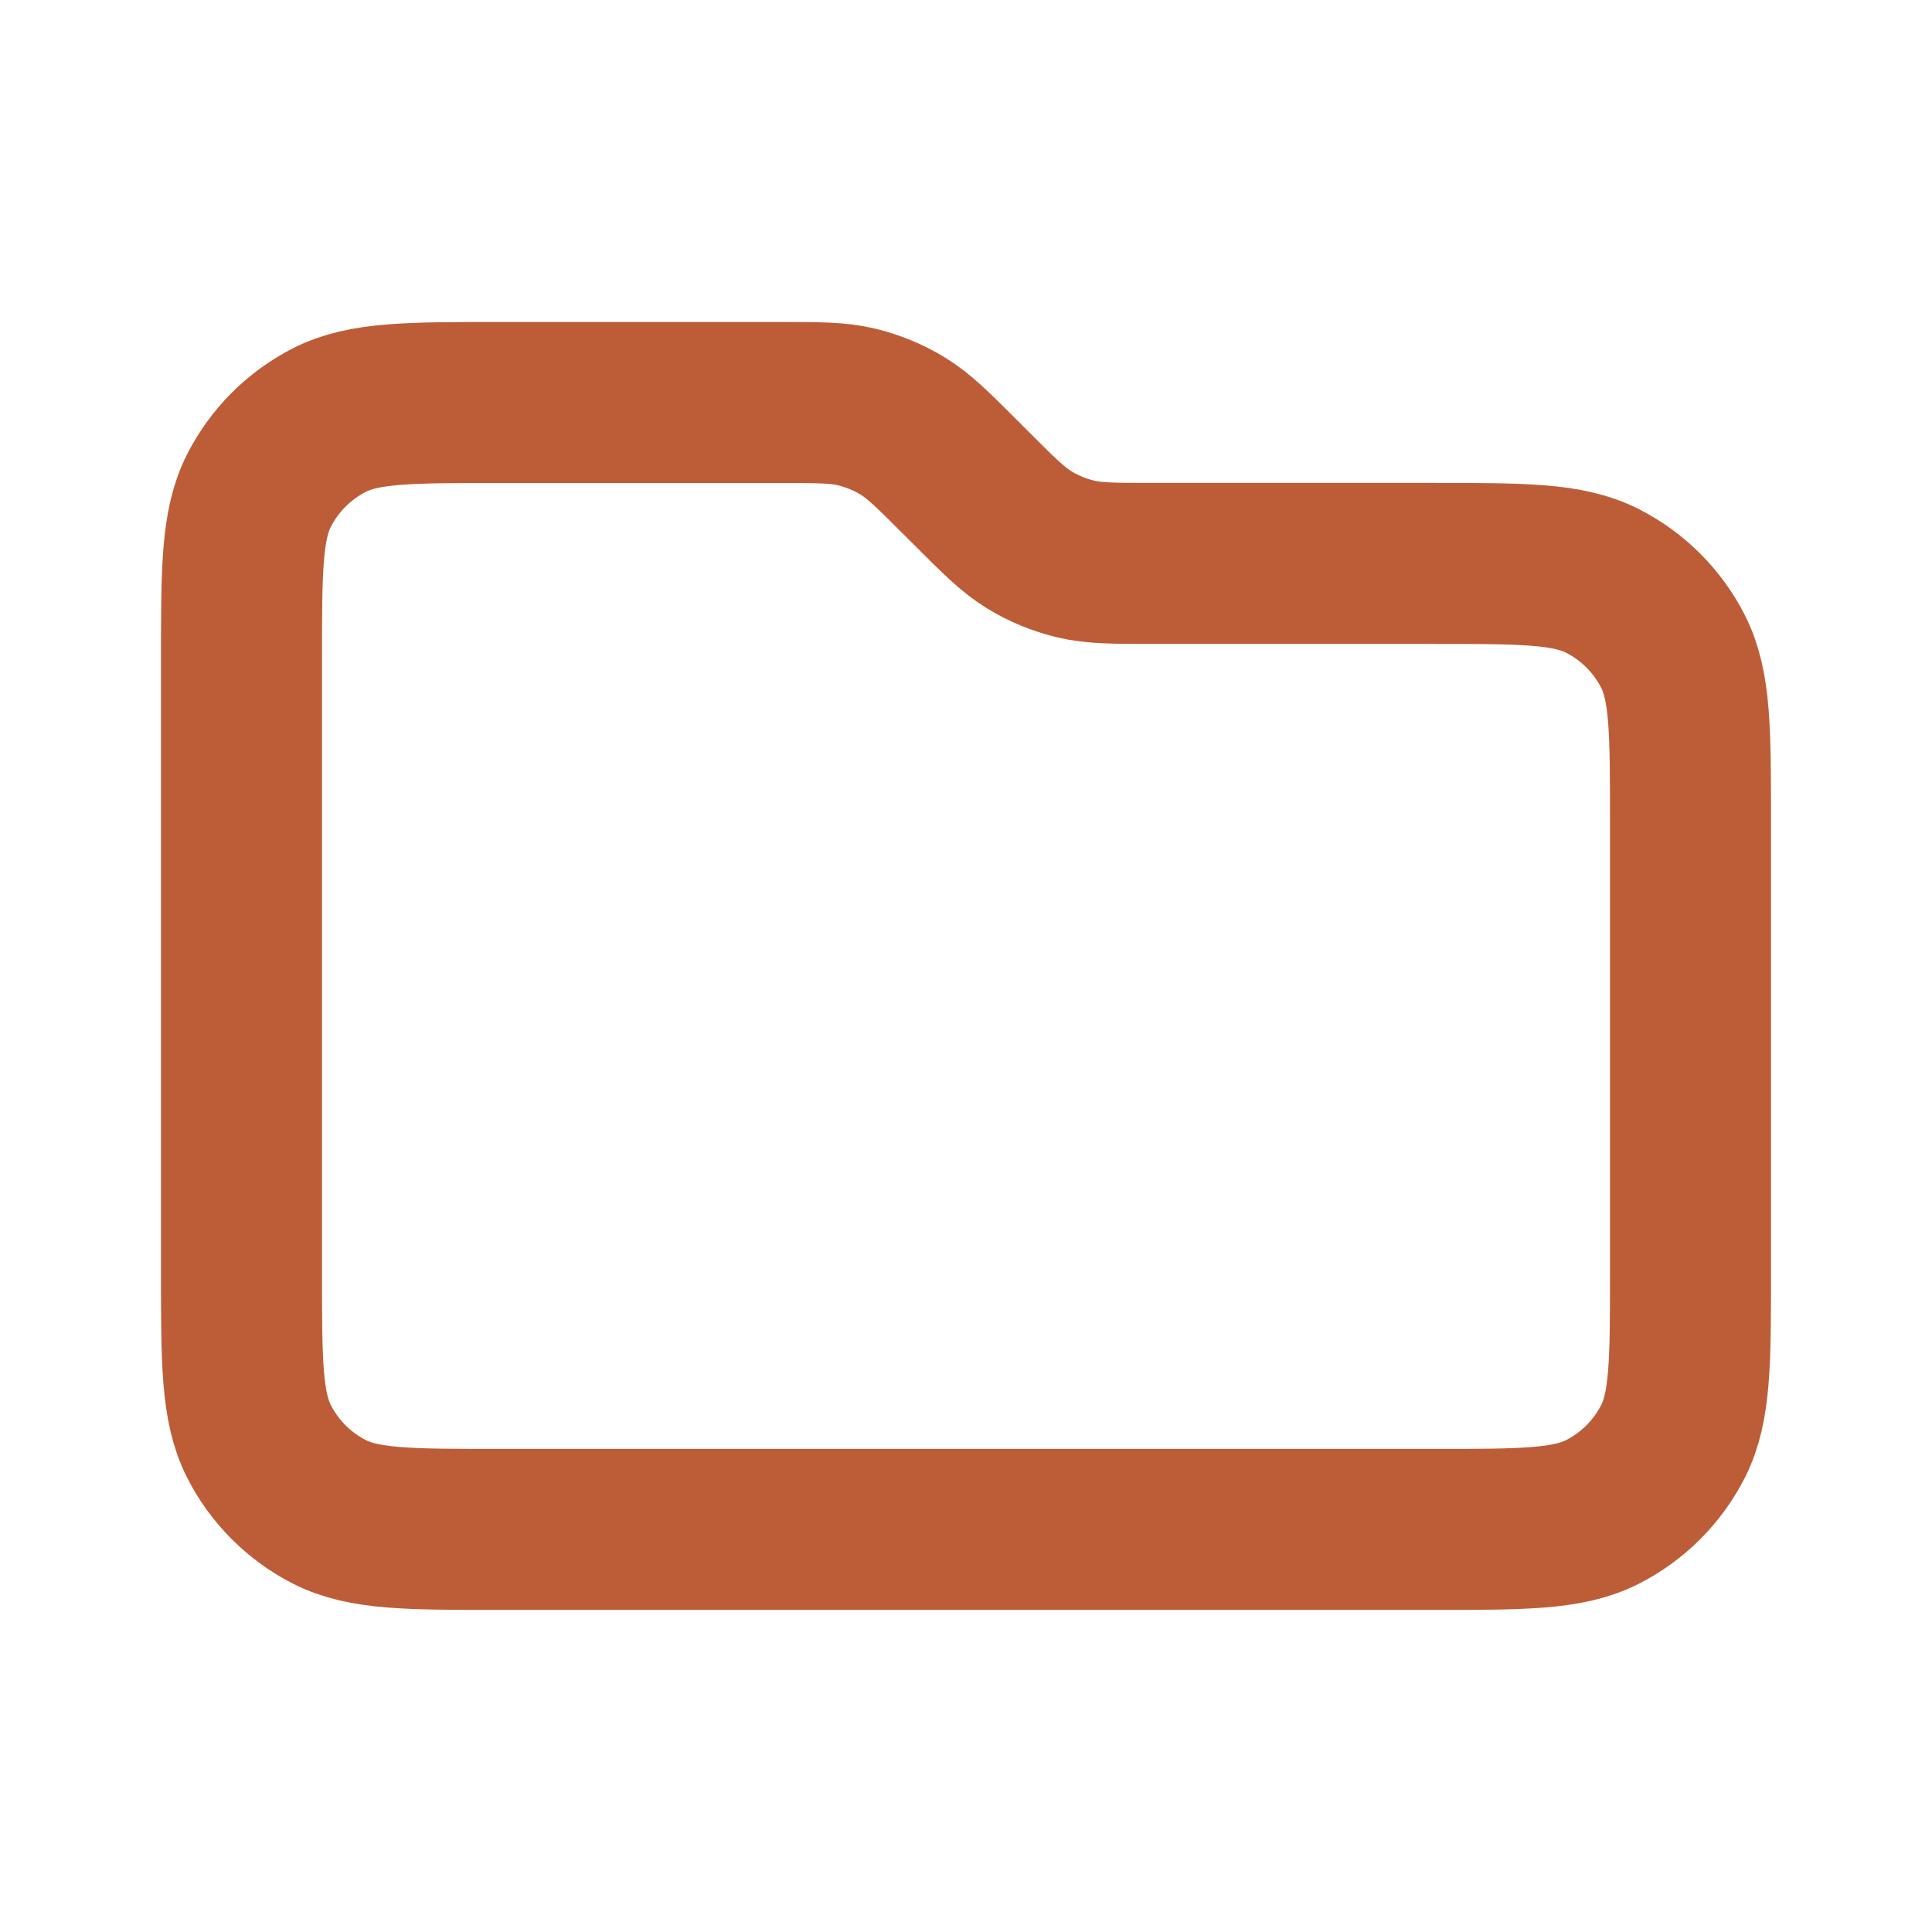
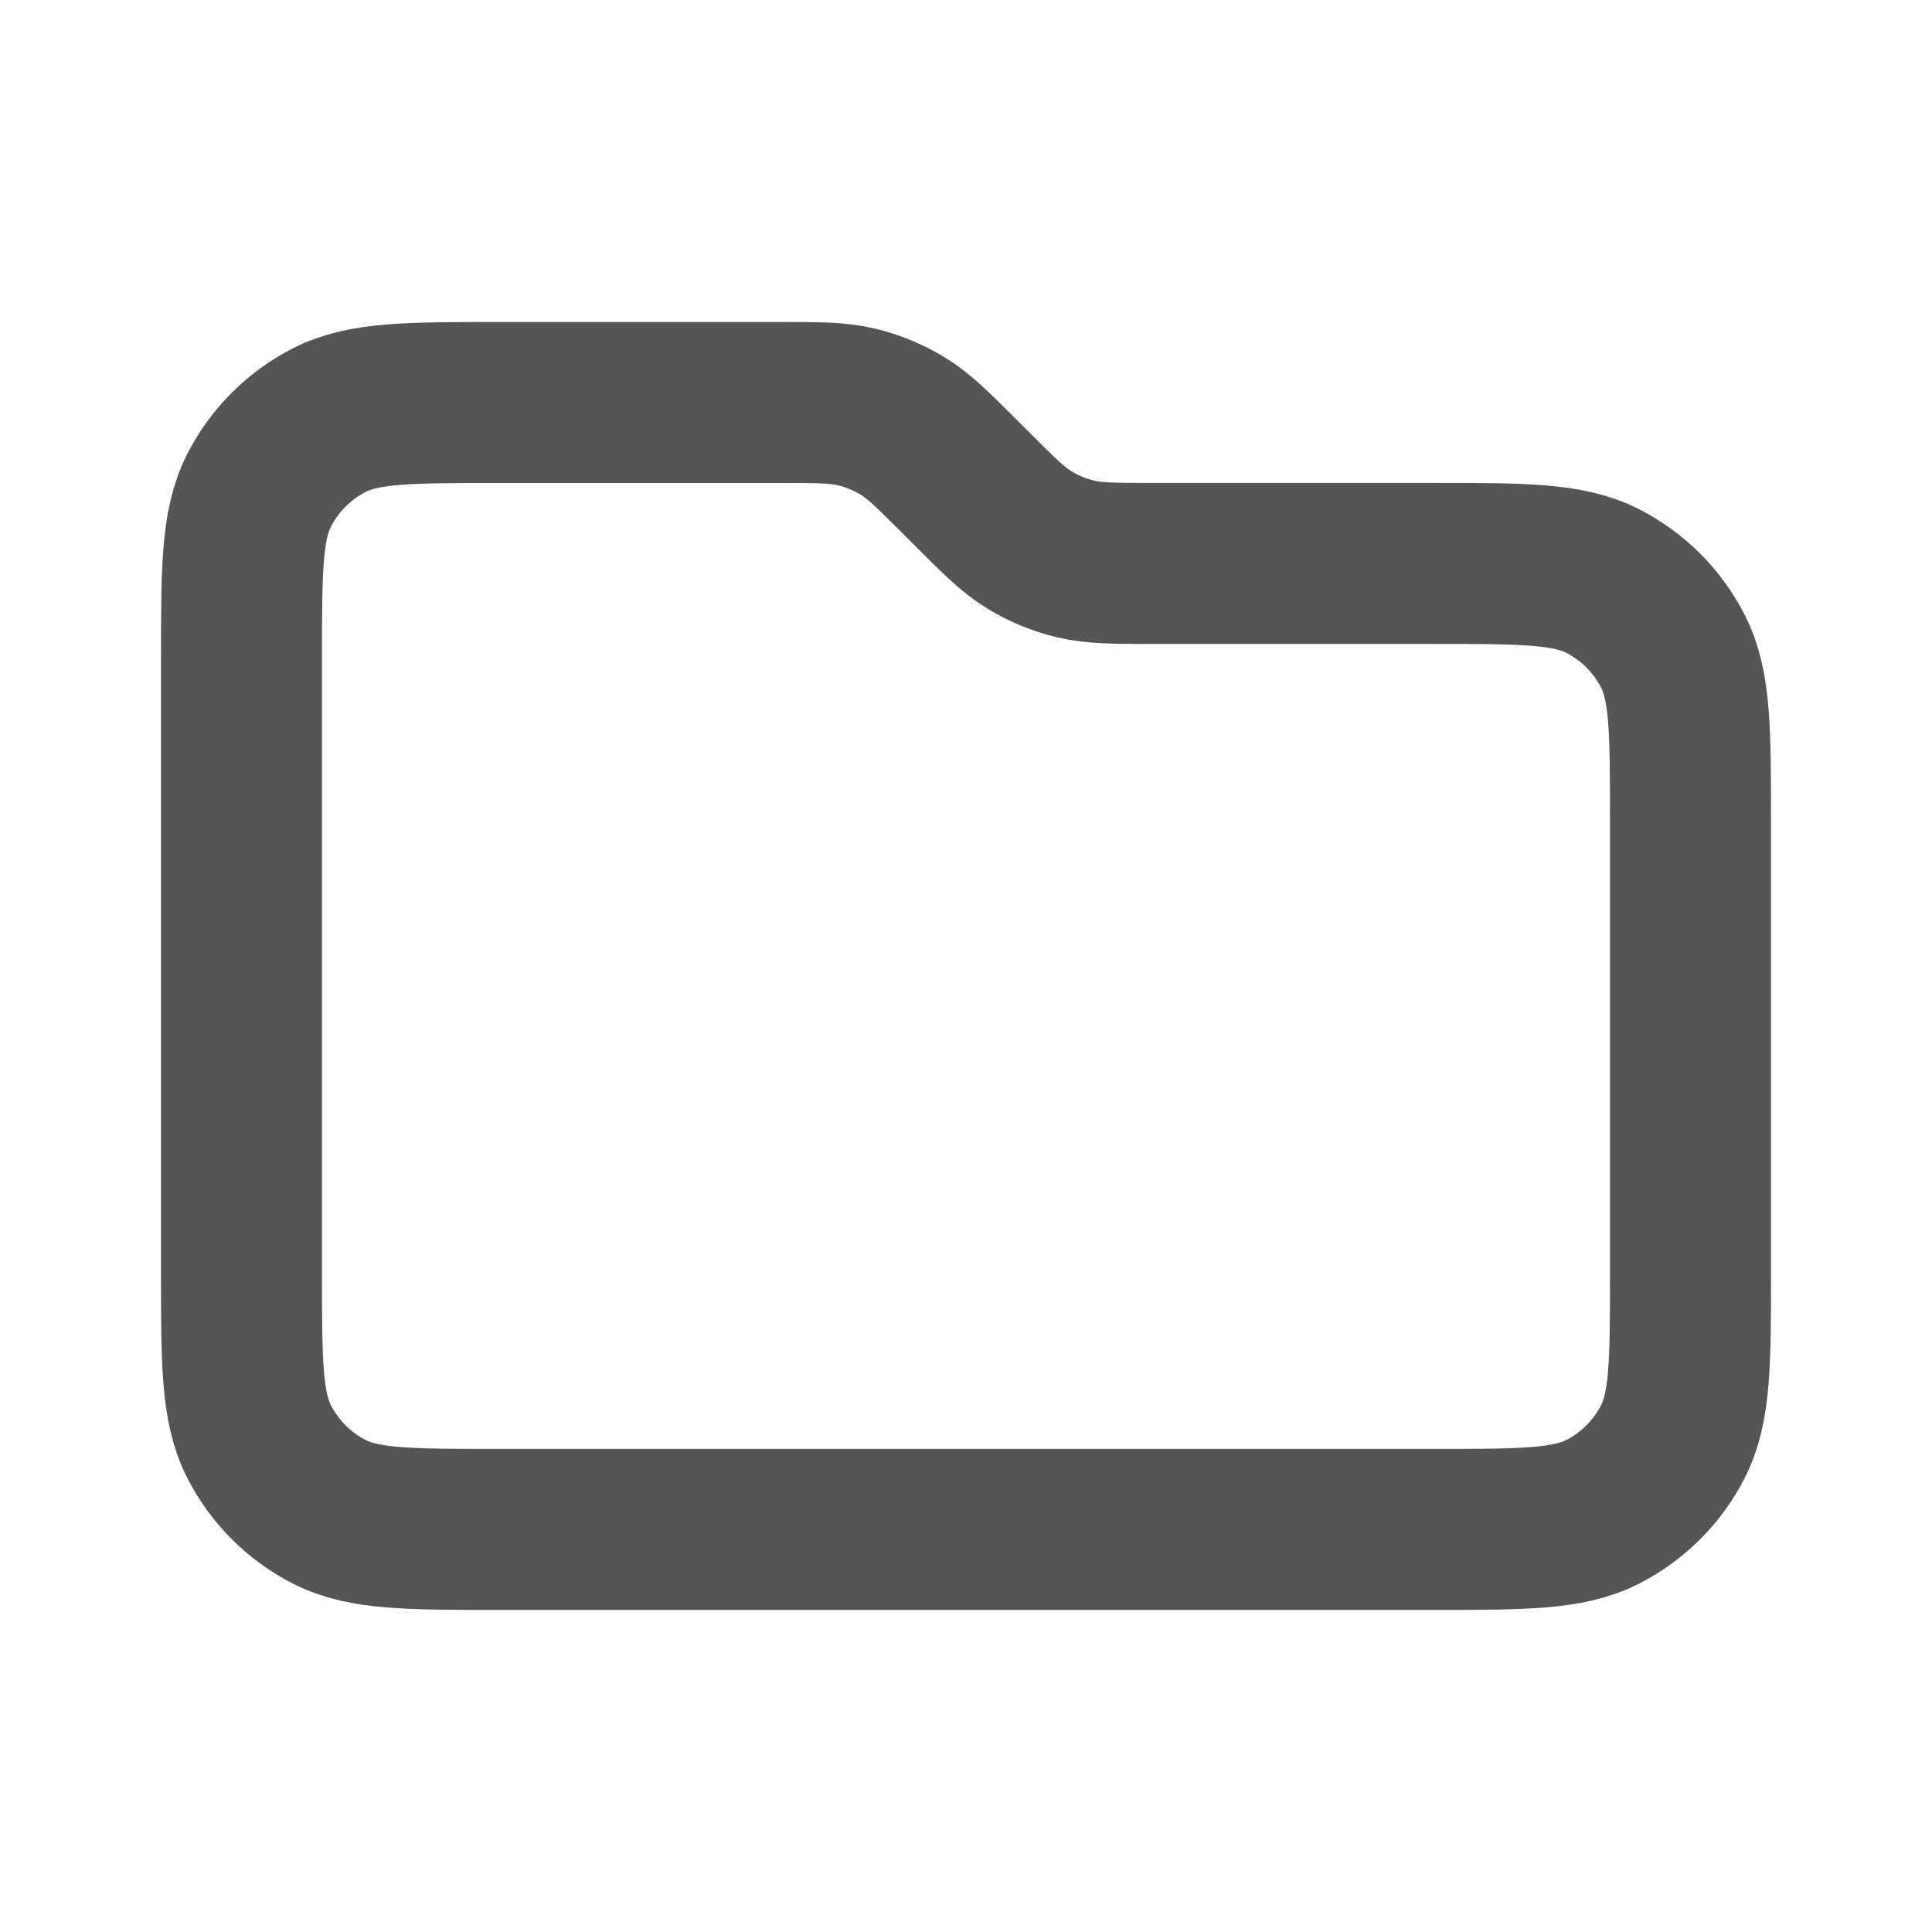
<svg xmlns="http://www.w3.org/2000/svg" fill="none" viewBox="0 0 24 24">
-   <path d="m3 8.2c0-1.12 0-1.68.218-2.108.192-.376.498-.682.874-.874.428-.218.988-.218 2.108-.218h3.475c.489 0 .734 0 .964.055.204.049.399.13.578.239.202.124.375.297.721.643l.125.125c.346.346.519.519.721.643.179.11.374.19.578.239.23.055.475.055.964.055h3.474c1.12 0 1.68 0 2.108.218.376.192.682.498.874.874.218.428.218.988.218 2.108v5.6c0 1.12 0 1.68-.218 2.108-.192.376-.498.682-.874.874-.428.218-.988.218-2.108.218h-11.6c-1.12 0-1.68 0-2.108-.218-.376-.192-.682-.498-.874-.874-.218-.428-.218-.988-.218-2.108z" stroke="#137bbb" stroke-linecap="round" stroke-linejoin="round" stroke-width="2" />
-   <style>path{stroke:#bd5d38}@media (prefers-color-scheme:dark){path{stroke:#fafafa}}</style>
+   <path d="m3 8.2c0-1.12 0-1.68.218-2.108.192-.376.498-.682.874-.874.428-.218.988-.218 2.108-.218h3.475c.489 0 .734 0 .964.055.204.049.399.13.578.239.202.124.375.297.721.643l.125.125c.346.346.519.519.721.643.179.11.374.19.578.239.23.055.475.055.964.055h3.474c1.12 0 1.68 0 2.108.218.376.192.682.498.874.874.218.428.218.988.218 2.108v5.6c0 1.12 0 1.68-.218 2.108-.192.376-.498.682-.874.874-.428.218-.988.218-2.108.218h-11.6c-1.12 0-1.68 0-2.108-.218-.376-.192-.682-.498-.874-.874-.218-.428-.218-.988-.218-2.108z" stroke="#555" stroke-linecap="round" stroke-linejoin="round" stroke-width="2" />
+   <style>path{stroke:#555}@media (prefers-color-scheme:dark){path{stroke:#fafafa}}</style>
</svg>
